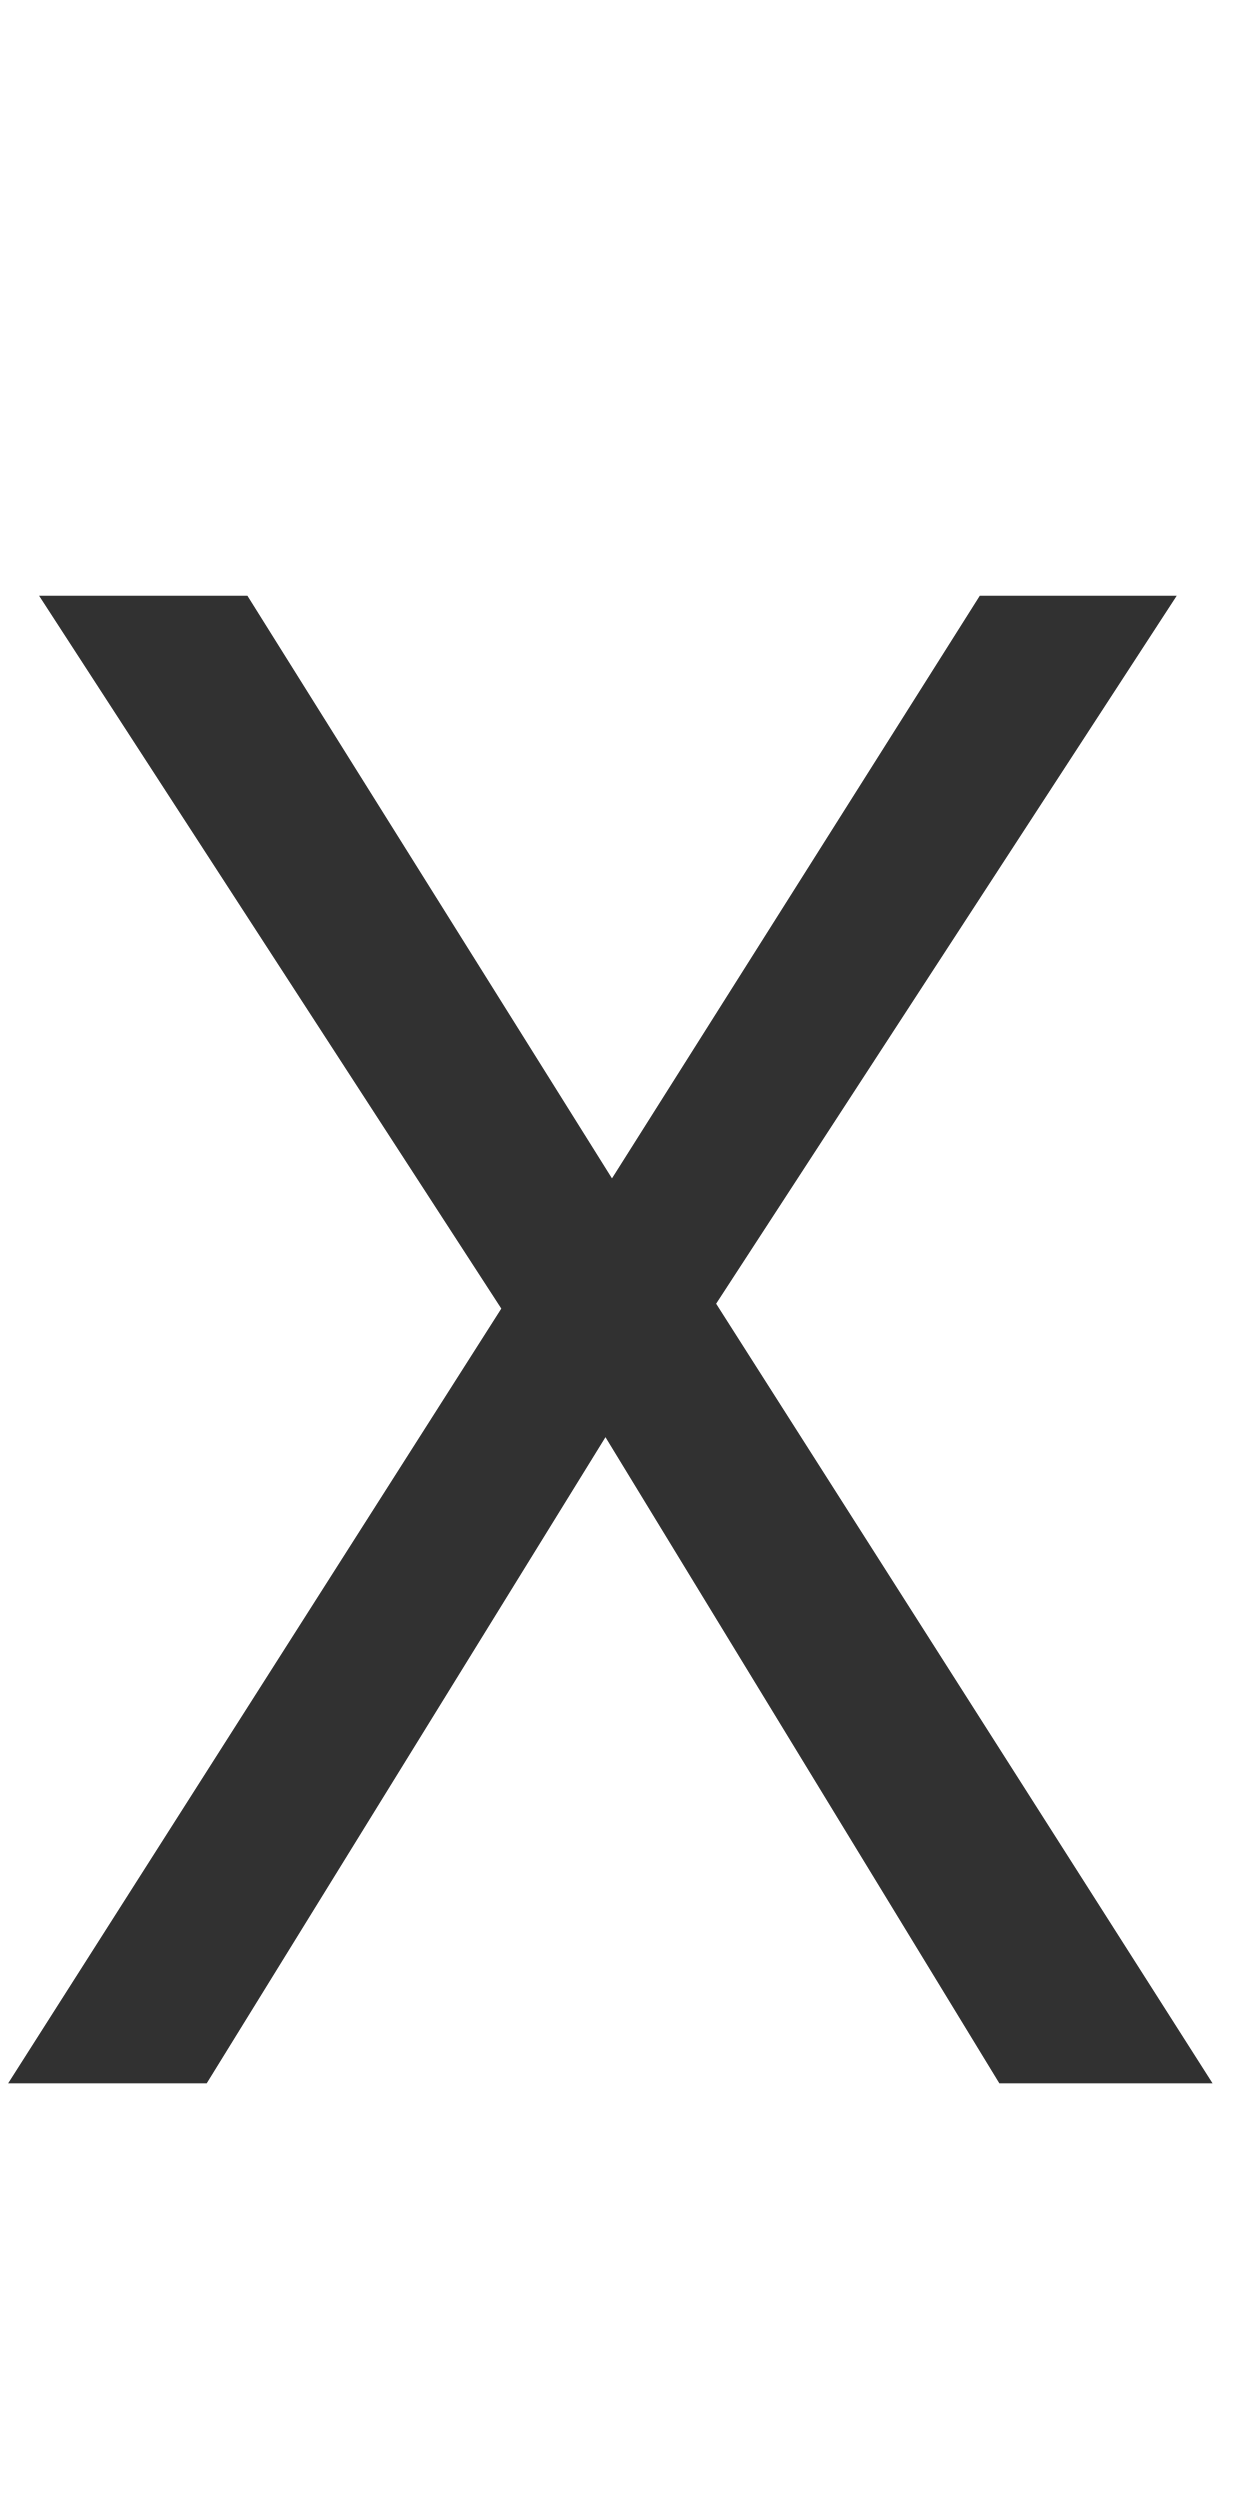
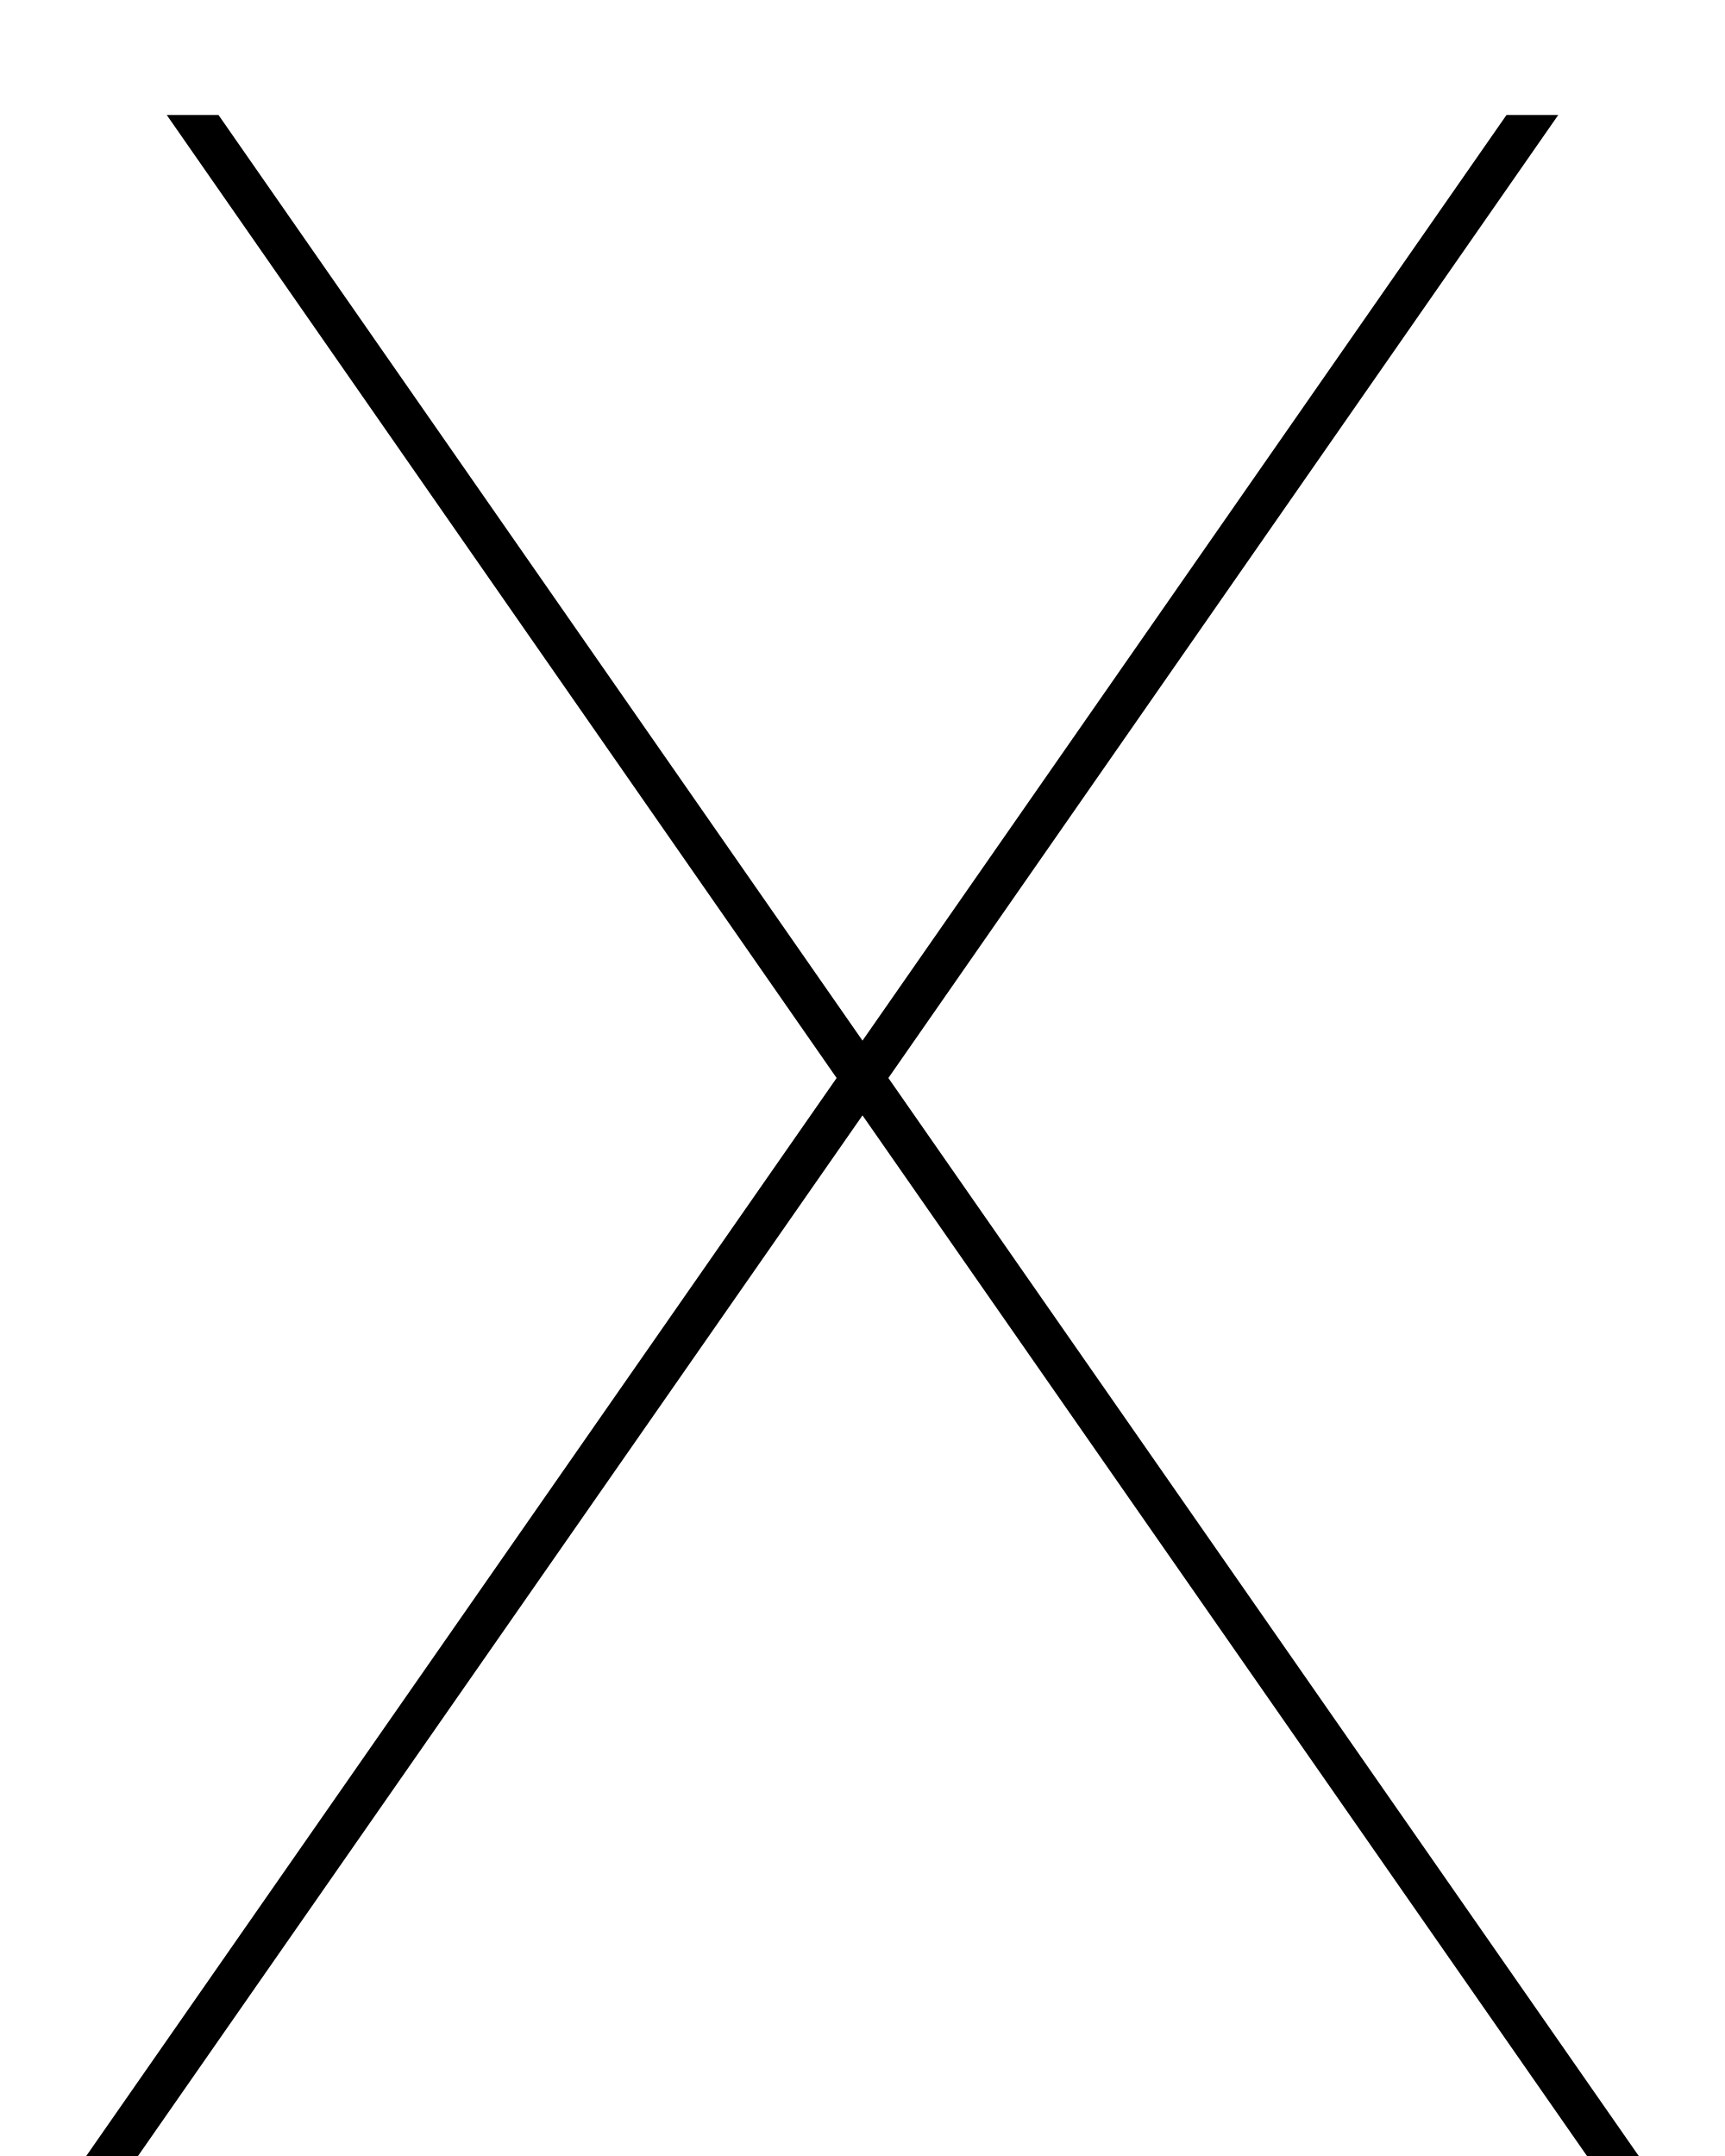
- <svg xmlns="http://www.w3.org/2000/svg" width="12" height="24" viewBox="0 0 12 24">
-   <text id="X" fill="#313131" font-size="20" font-family="CupraBook, Cupra" font-weight="200" letter-spacing="0.045em">
-     <tspan x="0" y="20">X</tspan>
-   </text>
+ <svg xmlns="http://www.w3.org/2000/svg" width="12" height="15" viewBox="0 0 12 15" fill="none">
+   <path d="M11.4 15L6.18 7.5L10.84 0.8H10.48L6 7.24L1.52 0.8H1.16L5.82 7.5L0.6 15H0.96L6 7.76L11.04 15H11.4Z" fill="black" />
</svg>
